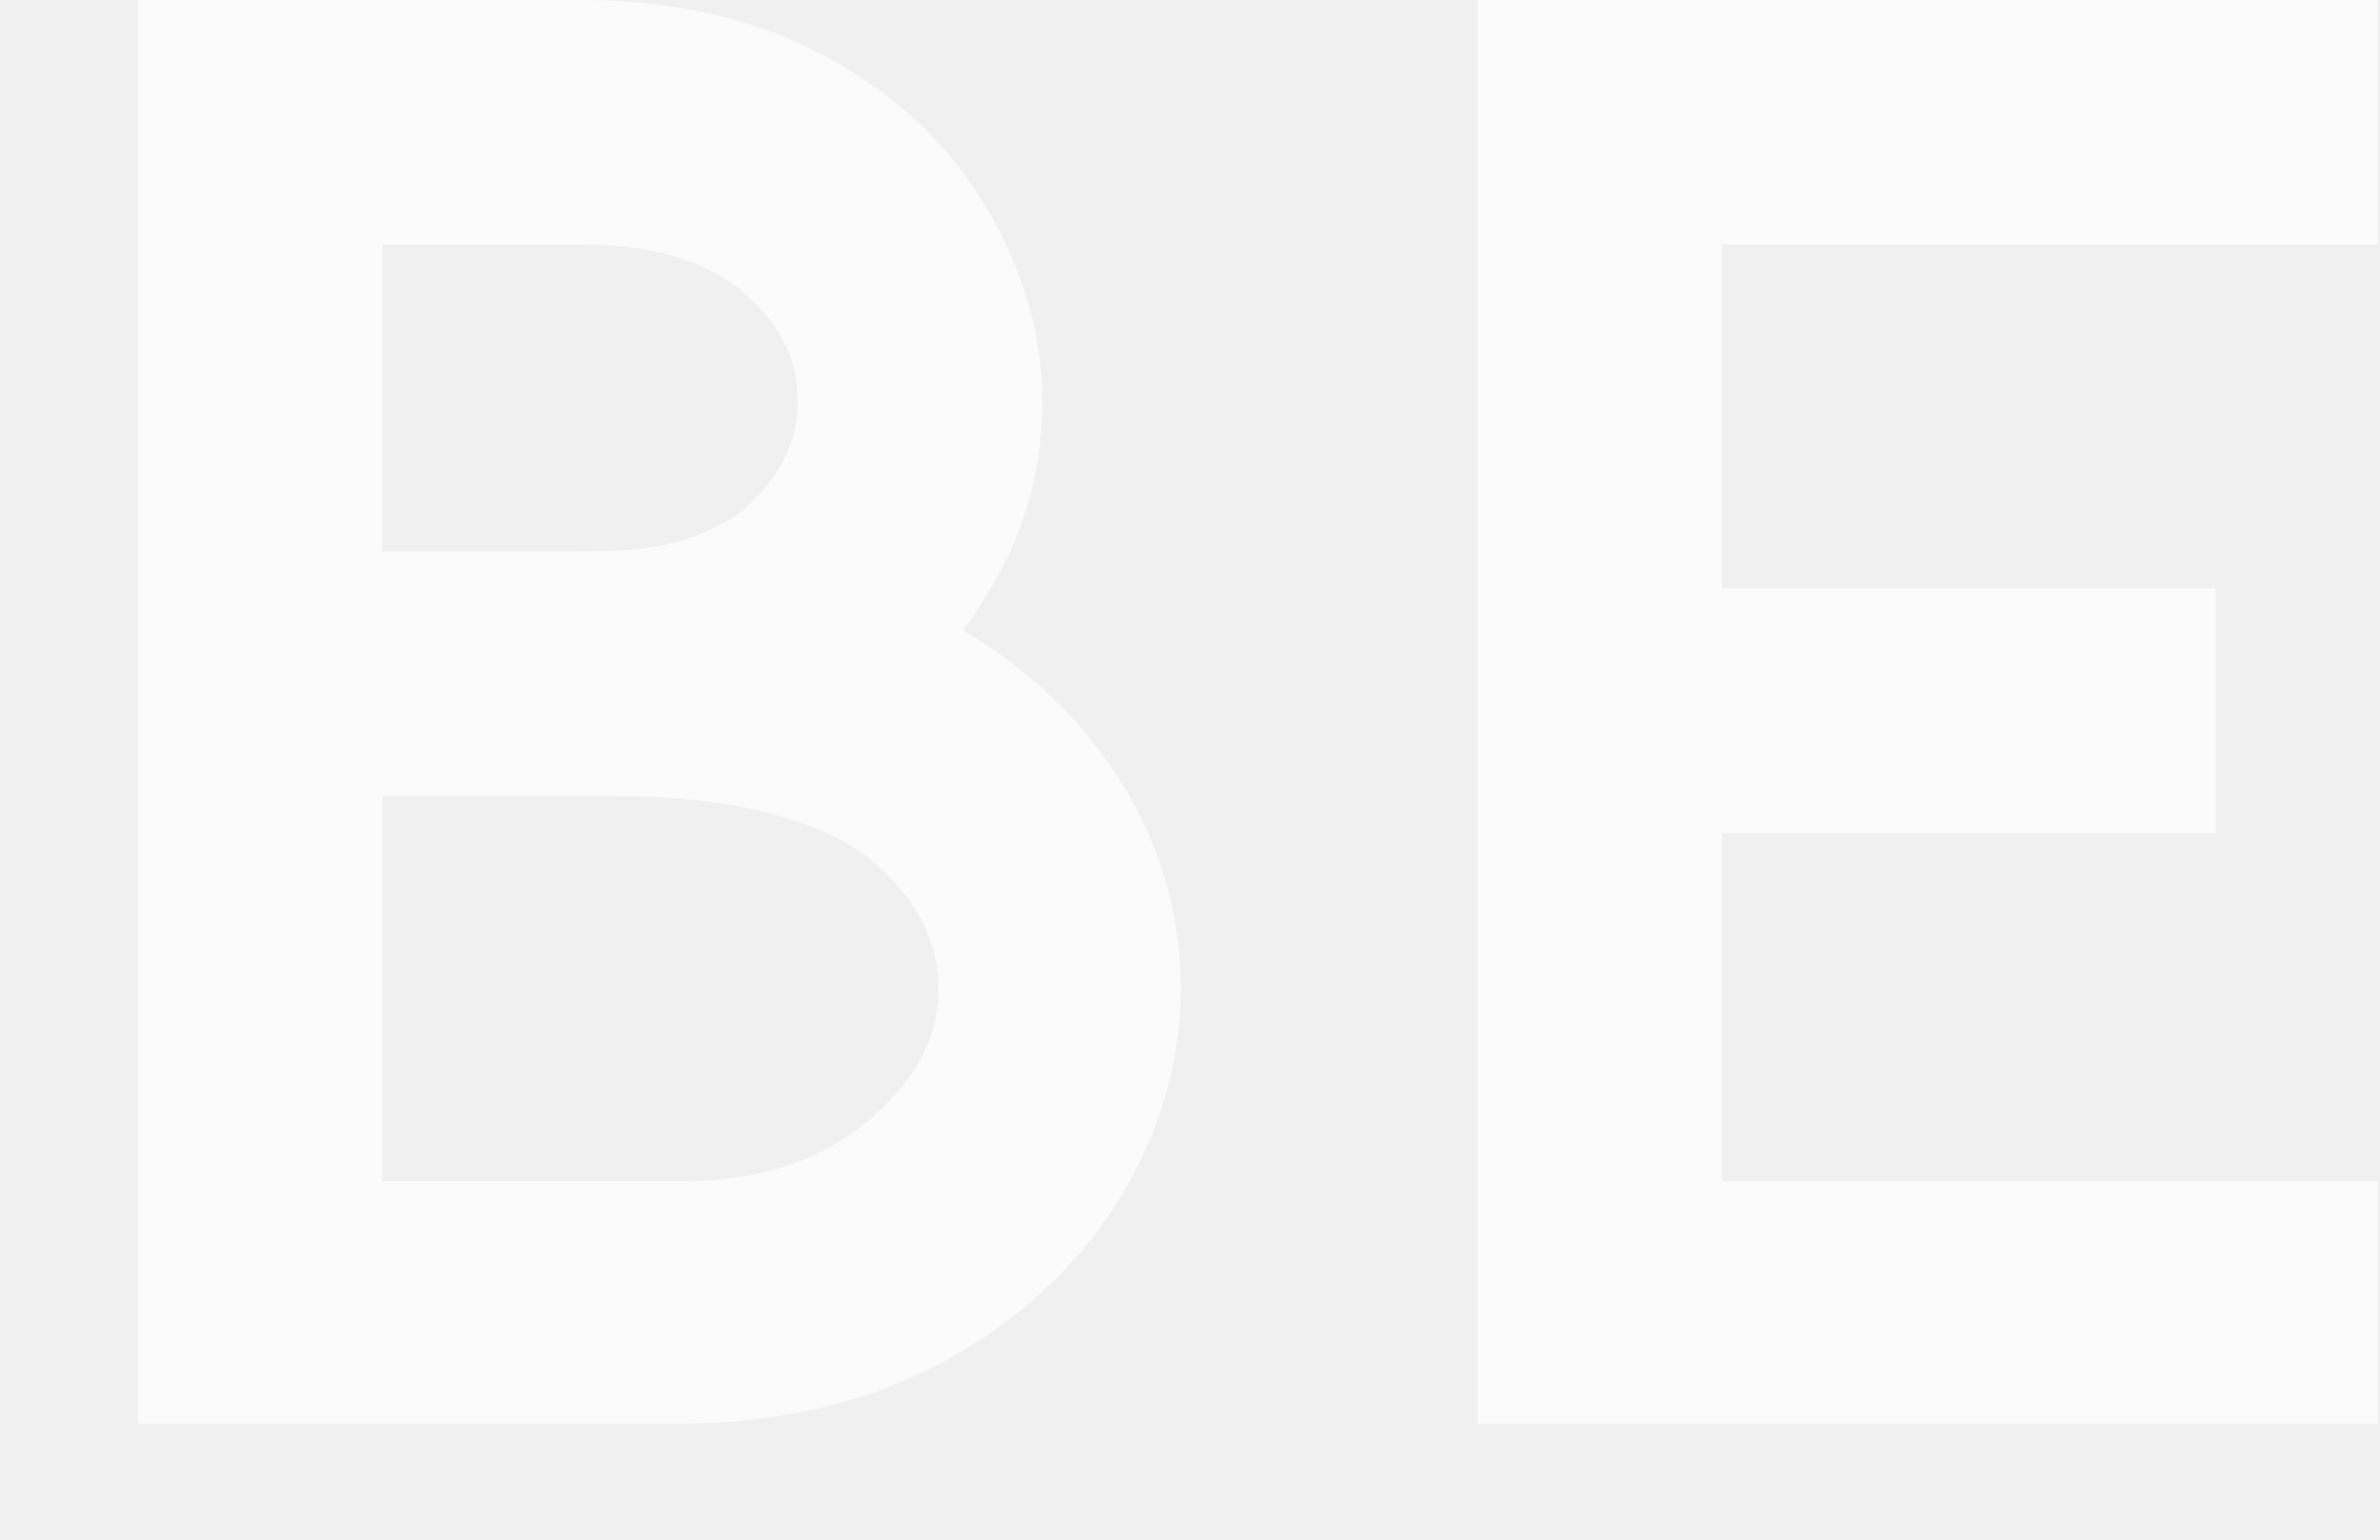
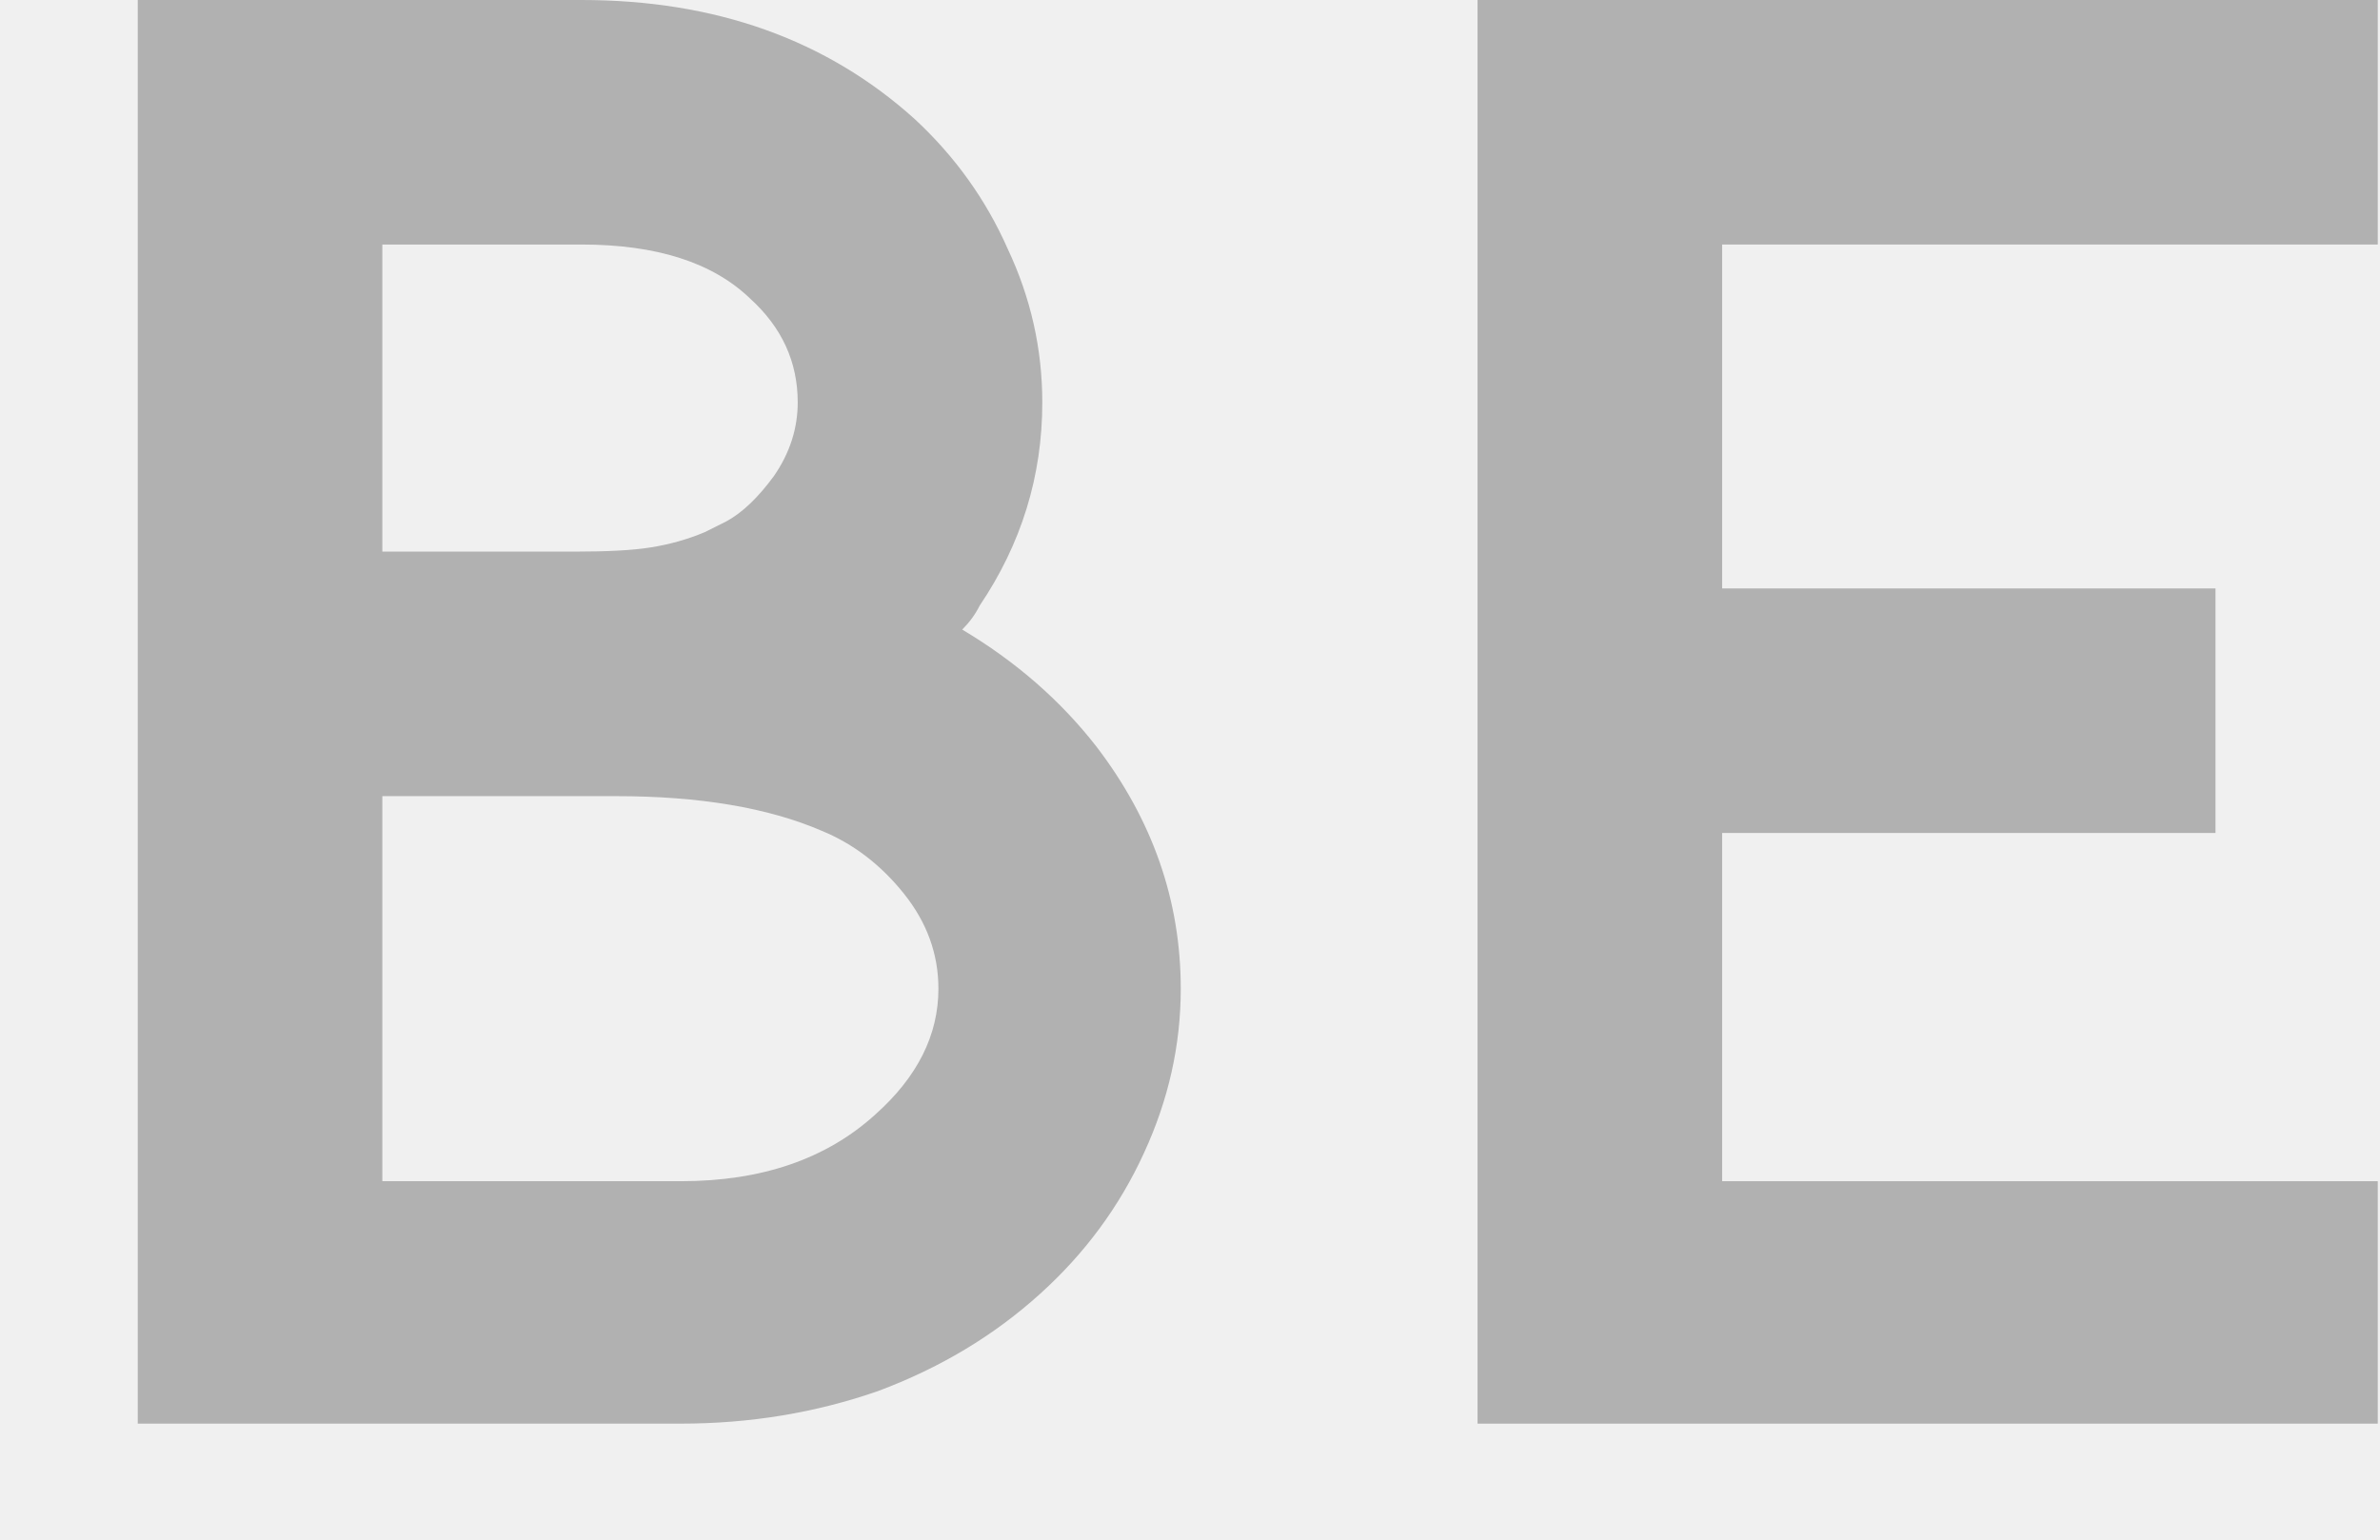
<svg xmlns="http://www.w3.org/2000/svg" width="17" height="11" viewBox="0 0 17 11" fill="none">
-   <path d="M7.831 5.333C8.233 5.858 8.434 6.435 8.434 7.064C8.434 7.466 8.347 7.857 8.171 8.238C7.996 8.62 7.749 8.955 7.43 9.243C7.1 9.542 6.713 9.774 6.27 9.939C5.827 10.093 5.358 10.171 4.864 10.171H0.984V0H4.153C5.111 0 5.904 0.283 6.533 0.85C6.822 1.118 7.043 1.427 7.198 1.778C7.363 2.128 7.445 2.494 7.445 2.875C7.445 3.401 7.296 3.885 6.997 4.328C6.966 4.39 6.925 4.446 6.873 4.498C7.254 4.725 7.574 5.003 7.831 5.333ZM2.731 3.941H4.106C4.343 3.941 4.524 3.931 4.647 3.911C4.781 3.89 4.91 3.854 5.034 3.802C5.034 3.802 5.085 3.777 5.188 3.725C5.302 3.663 5.415 3.555 5.528 3.401C5.642 3.236 5.698 3.06 5.698 2.875C5.698 2.586 5.585 2.339 5.358 2.133C5.09 1.875 4.689 1.747 4.153 1.747H2.731V3.941ZM6.255 7.96C6.554 7.692 6.703 7.394 6.703 7.064C6.703 6.816 6.621 6.59 6.456 6.384C6.291 6.178 6.095 6.028 5.868 5.935C5.487 5.771 4.998 5.688 4.4 5.688H2.731V8.439H4.864C5.441 8.439 5.904 8.28 6.255 7.96Z" fill="white" fill-opacity="0.7" />
-   <path d="M16.984 10.171V8.439H12.301V5.951H15.825V4.204H12.301V1.747H16.984V0H10.554V10.171H16.984Z" fill="white" fill-opacity="0.7" />
+   <path d="M7.831 5.333C8.233 5.858 8.434 6.435 8.434 7.064C8.434 7.466 8.347 7.857 8.171 8.238C7.996 8.62 7.749 8.955 7.43 9.243C7.1 9.542 6.713 9.774 6.27 9.939C5.827 10.093 5.358 10.171 4.864 10.171H0.984V0H4.153C5.111 0 5.904 0.283 6.533 0.85C6.822 1.118 7.043 1.427 7.198 1.778C7.363 2.128 7.445 2.494 7.445 2.875C7.445 3.401 7.296 3.885 6.997 4.328C6.966 4.39 6.925 4.446 6.873 4.498C7.254 4.725 7.574 5.003 7.831 5.333ZM2.731 3.941H4.106C4.343 3.941 4.524 3.931 4.647 3.911C4.781 3.89 4.91 3.854 5.034 3.802C5.034 3.802 5.085 3.777 5.188 3.725C5.302 3.663 5.415 3.555 5.528 3.401C5.642 3.236 5.698 3.06 5.698 2.875C5.698 2.586 5.585 2.339 5.358 2.133C5.09 1.875 4.689 1.747 4.153 1.747H2.731V3.941ZM6.255 7.96C6.554 7.692 6.703 7.394 6.703 7.064C6.703 6.816 6.621 6.59 6.456 6.384C6.291 6.178 6.095 6.028 5.868 5.935C5.487 5.771 4.998 5.688 4.4 5.688H2.731V8.439H4.864C5.441 8.439 5.904 8.28 6.255 7.96Z" fill="#B1B1B1" />
+   <path d="M16.984 10.171V8.439H12.301V5.951H15.825V4.204H12.301V1.747H16.984V0H10.554V10.171H16.984Z" fill="#B1B1B1" />
</svg>
